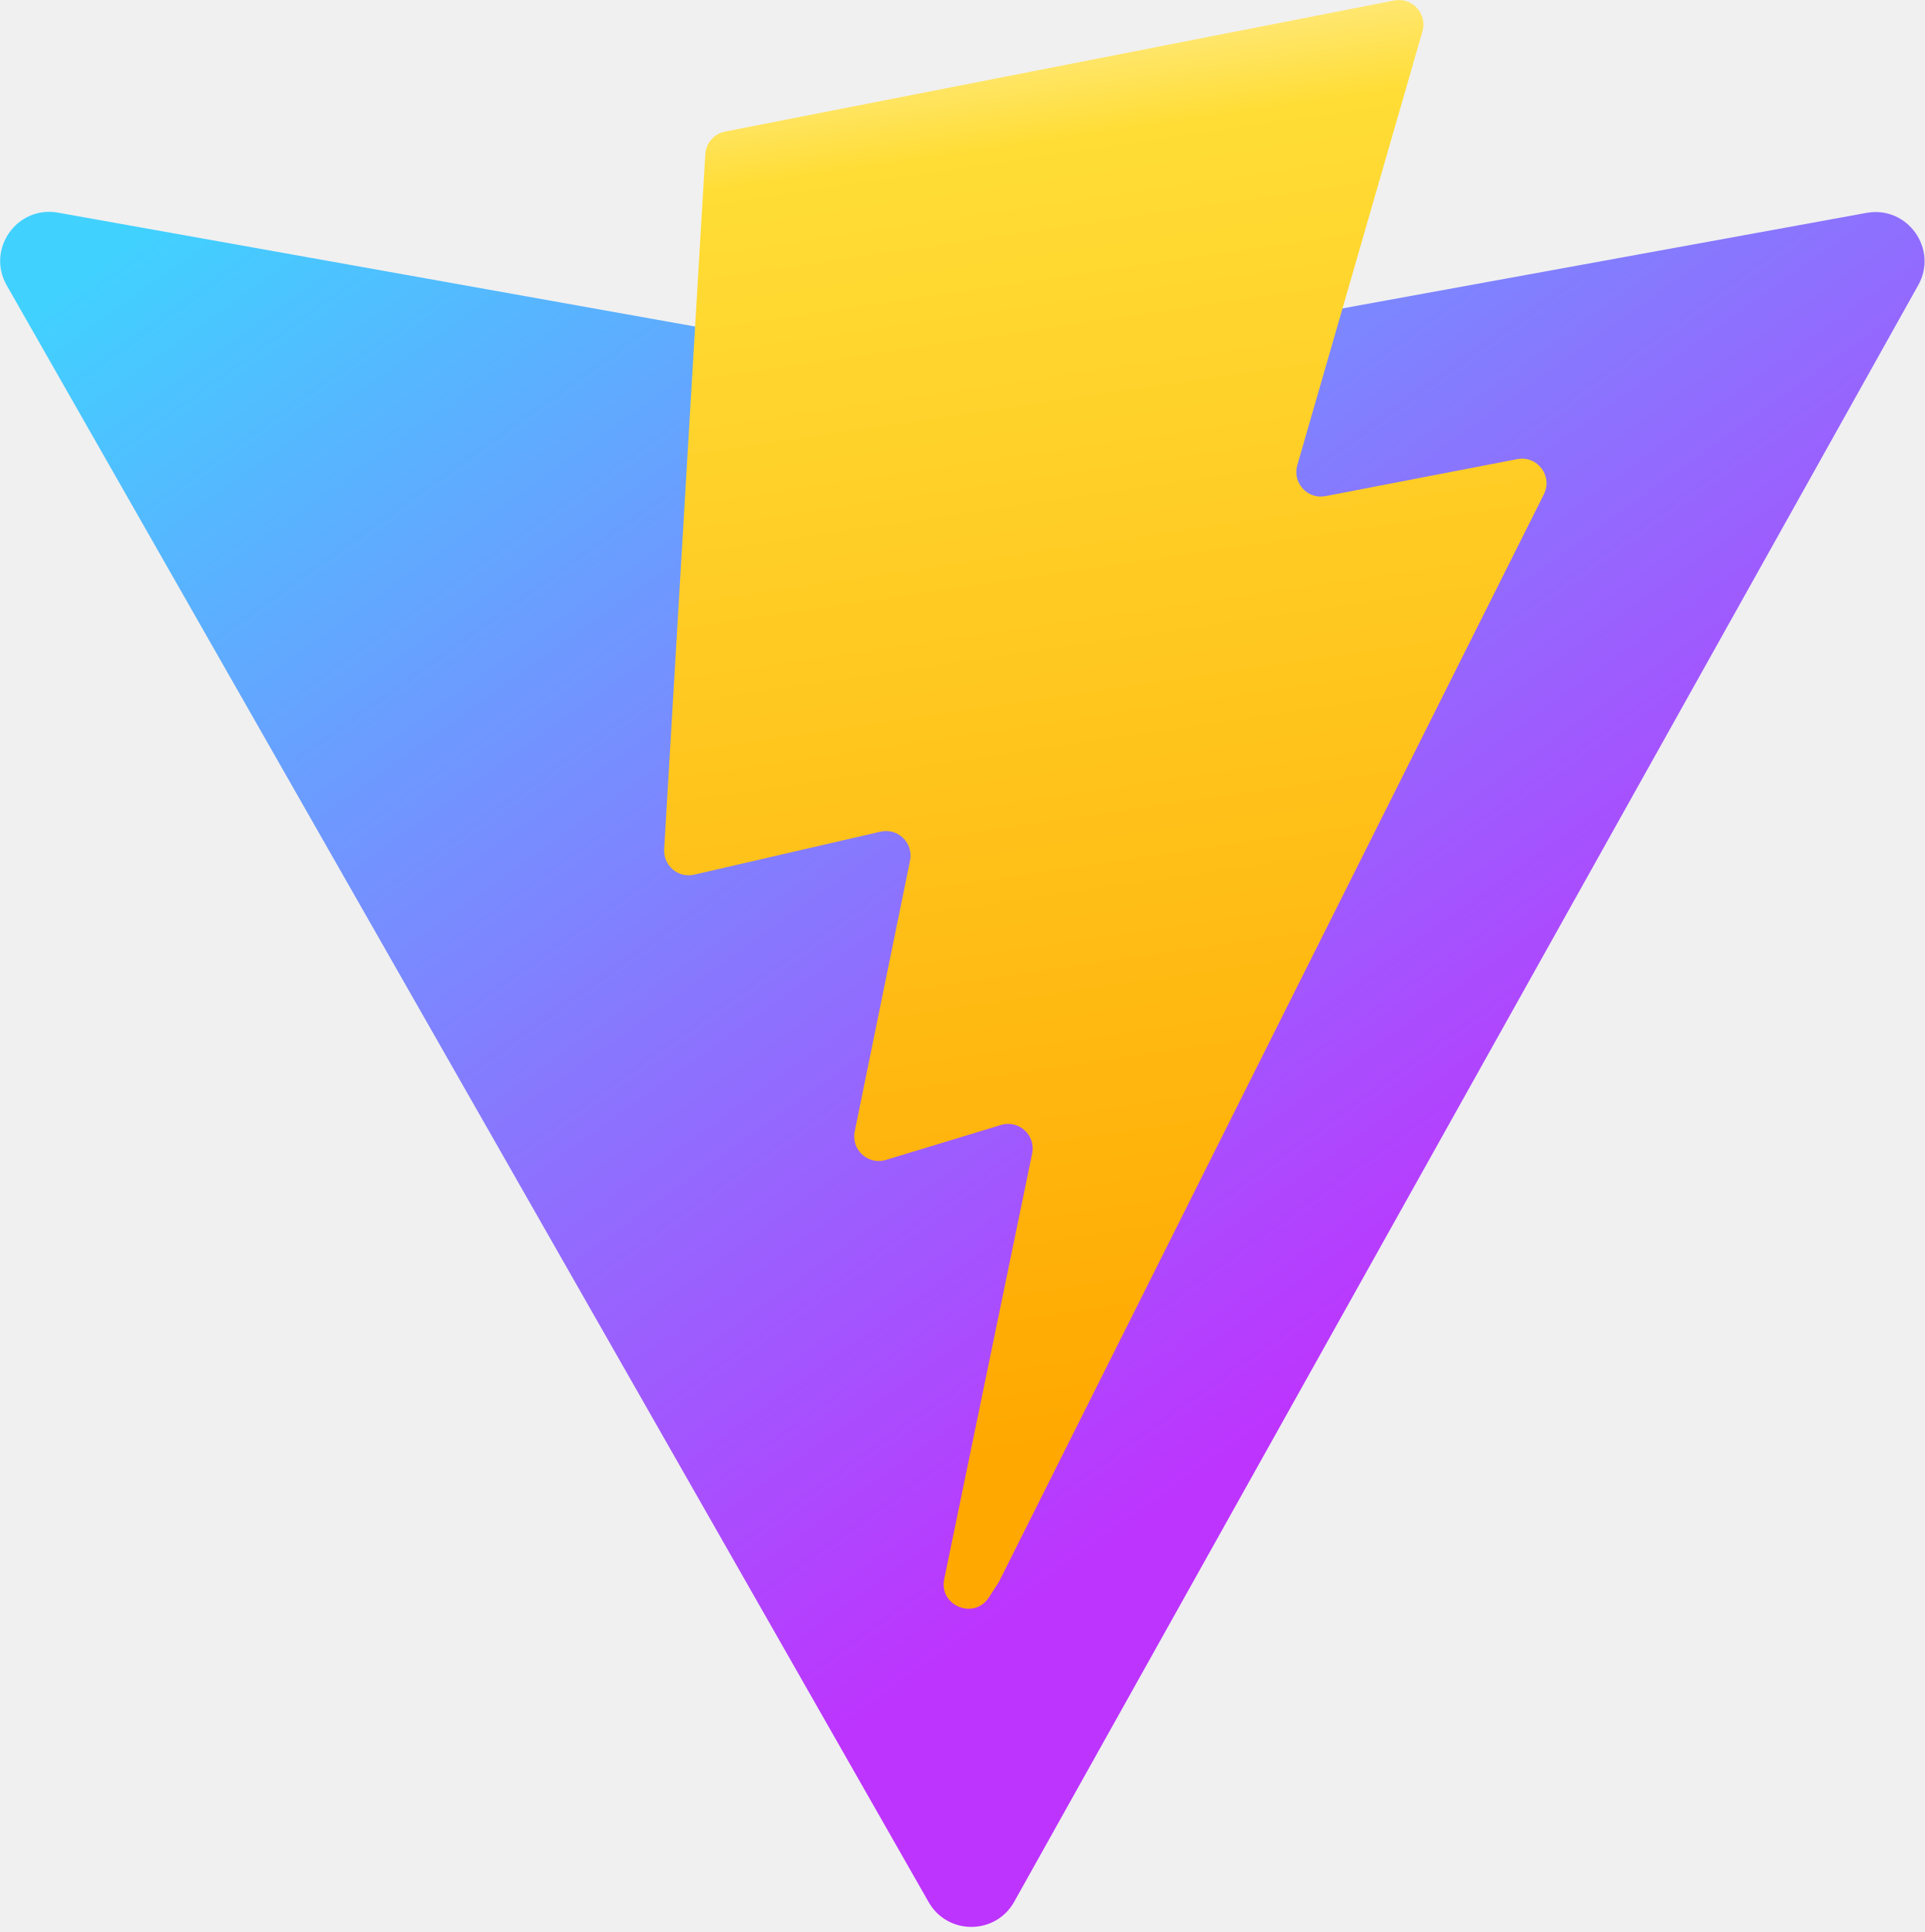
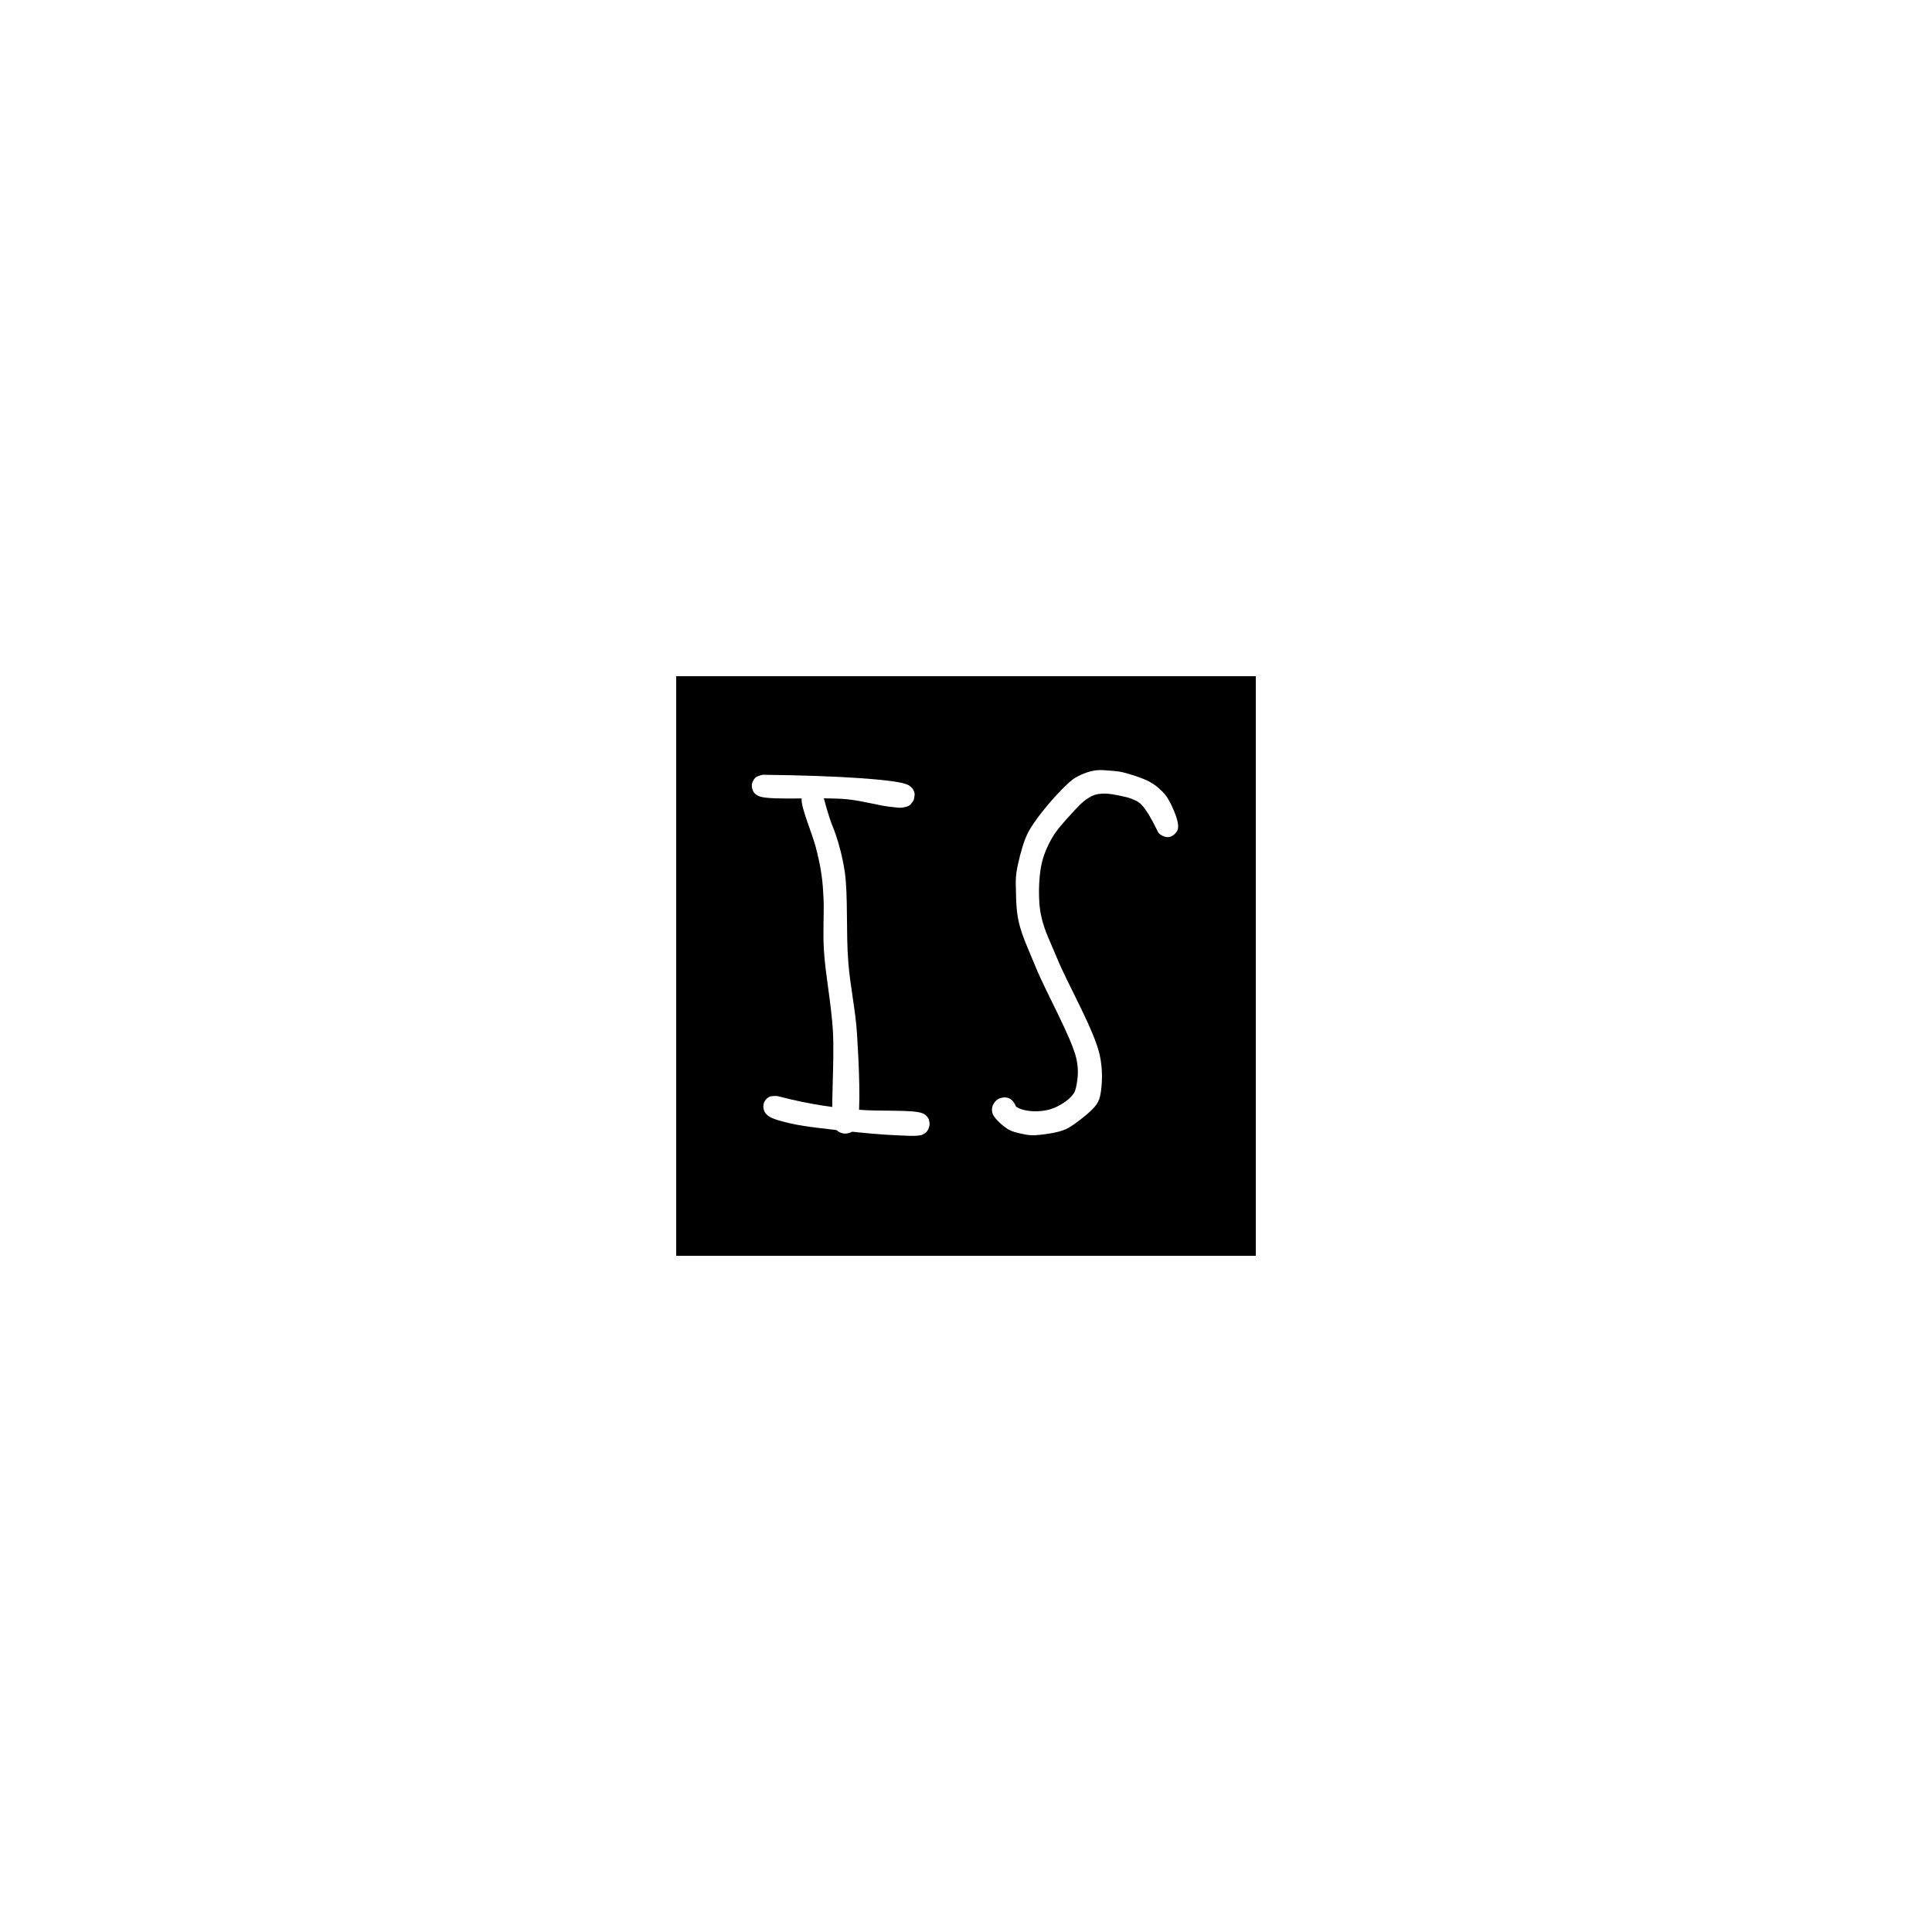
- <svg xmlns="http://www.w3.org/2000/svg" aria-hidden="true" role="img" class="iconify iconify--logos" width="31.88" height="32" preserveAspectRatio="xMidYMid meet" viewBox="0 0 256 257">
+ <svg xmlns="http://www.w3.org/2000/svg" width="1080" zoomAndPan="magnify" viewBox="0 0 810 810" height="1080" preserveAspectRatio="xMidYMid meet" version="1.0">
  <defs>
-     <linearGradient id="IconifyId1813088fe1fbc01fb466" x1="-.828%" x2="57.636%" y1="7.652%" y2="78.411%">
-       <stop offset="0%" stop-color="#41D1FF" />
-       <stop offset="100%" stop-color="#BD34FE" />
-     </linearGradient>
-     <linearGradient id="IconifyId1813088fe1fbc01fb467" x1="43.376%" x2="50.316%" y1="2.242%" y2="89.03%">
-       <stop offset="0%" stop-color="#FFEA83" />
-       <stop offset="8.333%" stop-color="#FFDD35" />
-       <stop offset="100%" stop-color="#FFA800" />
-     </linearGradient>
+     <clipPath id="e885e67d46">
+       <path d="M 283.5 283.5 L 526.5 283.5 L 526.5 526.5 L 283.5 526.5 Z M 283.5 283.5 " clip-rule="nonzero" />
+     </clipPath>
+     <clipPath id="b83752a7e9">
+       <path d="M 0.5 0.5 L 243.5 0.5 L 243.5 243.5 L 0.5 243.5 Z M 0.5 0.5 " clip-rule="nonzero" />
+     </clipPath>
+     <clipPath id="ed8d745c17">
+       <rect x="0" width="244" y="0" height="244" />
+     </clipPath>
+     <clipPath id="199091e72a">
+       <path d="M 336.055 330.391 L 360.34 330.391 L 360.34 475.297 L 336.055 475.297 Z M 336.055 330.391 " clip-rule="nonzero" />
+     </clipPath>
+     <clipPath id="060a867d62">
+       <path d="M 345.148 333.824 C 348.375 345.824 349.426 346.949 350.25 349.5 C 351.676 353.625 353.25 359.25 354.227 365.852 C 355.574 375.75 354.676 391.426 355.648 403.273 C 356.477 413.926 358.648 423 359.324 433.727 C 360.074 445.574 361.051 465.898 359.398 471.301 C 358.875 473.023 358.125 473.699 357.301 474.375 C 356.625 474.898 355.801 475.125 354.977 475.199 C 354.227 475.352 353.324 475.199 352.574 474.898 C 351.824 474.602 351.074 474.148 350.477 473.551 C 349.949 472.949 349.574 472.125 349.352 471.301 C 349.199 470.477 349.051 469.352 349.5 468.449 C 350.023 467.25 351.75 465.602 353.023 465.074 C 354 464.699 355.352 464.926 356.324 465.301 C 357.227 465.676 358.273 466.426 358.801 467.398 C 359.398 468.602 359.699 471 359.102 472.273 C 358.5 473.551 356.477 474.898 355.199 475.199 C 354.148 475.426 352.875 475.125 351.977 474.676 C 351 474.148 350.102 473.324 349.648 472.273 C 349.199 471 349.199 468.676 349.949 467.398 C 350.699 466.199 352.801 465.074 354.074 464.926 C 355.199 464.773 356.398 465.227 357.301 465.824 C 358.125 466.426 358.949 467.477 359.25 468.449 C 359.625 469.352 359.551 470.477 359.398 471.301 C 359.176 472.125 358.801 472.949 358.273 473.551 C 357.676 474.148 356.926 474.602 356.176 474.898 C 355.426 475.199 354.602 475.352 353.773 475.199 C 352.727 475.051 351.227 474.227 350.477 473.551 C 349.875 472.875 349.648 472.574 349.352 471.301 C 348.148 466.426 349.949 444.824 349.199 432.301 C 348.523 420.676 346.051 408.602 345.449 398.699 C 344.926 390.75 345.523 383.398 345.301 377.398 C 345.074 373.051 344.926 369.824 344.324 366.074 C 343.801 362.398 343.051 359.25 342 355.125 C 340.5 349.426 336 339 336.074 335.25 C 336.074 333.75 336.449 332.926 337.125 332.102 C 337.801 331.352 339 330.676 339.977 330.523 C 341.023 330.375 342.375 330.602 343.199 331.199 C 344.102 331.727 345.148 333.824 345.148 333.824 " clip-rule="nonzero" />
+     </clipPath>
+     <clipPath id="50fc9553f8">
+       <path d="M 0.055 0.391 L 24.34 0.391 L 24.34 145.297 L 0.055 145.297 Z M 0.055 0.391 " clip-rule="nonzero" />
+     </clipPath>
+     <clipPath id="f39c8a8cdd">
+       <path d="M 9.148 3.824 C 12.375 15.824 13.426 16.949 14.25 19.5 C 15.676 23.625 17.25 29.25 18.227 35.852 C 19.574 45.75 18.676 61.426 19.648 73.273 C 20.477 83.926 22.648 93 23.324 103.727 C 24.074 115.574 25.051 135.898 23.398 141.301 C 22.875 143.023 22.125 143.699 21.301 144.375 C 20.625 144.898 19.801 145.125 18.977 145.199 C 18.227 145.352 17.324 145.199 16.574 144.898 C 15.824 144.602 15.074 144.148 14.477 143.551 C 13.949 142.949 13.574 142.125 13.352 141.301 C 13.199 140.477 13.051 139.352 13.5 138.449 C 14.023 137.25 15.75 135.602 17.023 135.074 C 18 134.699 19.352 134.926 20.324 135.301 C 21.227 135.676 22.273 136.426 22.801 137.398 C 23.398 138.602 23.699 141 23.102 142.273 C 22.5 143.551 20.477 144.898 19.199 145.199 C 18.148 145.426 16.875 145.125 15.977 144.676 C 15 144.148 14.102 143.324 13.648 142.273 C 13.199 141 13.199 138.676 13.949 137.398 C 14.699 136.199 16.801 135.074 18.074 134.926 C 19.199 134.773 20.398 135.227 21.301 135.824 C 22.125 136.426 22.949 137.477 23.25 138.449 C 23.625 139.352 23.551 140.477 23.398 141.301 C 23.176 142.125 22.801 142.949 22.273 143.551 C 21.676 144.148 20.926 144.602 20.176 144.898 C 19.426 145.199 18.602 145.352 17.773 145.199 C 16.727 145.051 15.227 144.227 14.477 143.551 C 13.875 142.875 13.648 142.574 13.352 141.301 C 12.148 136.426 13.949 114.824 13.199 102.301 C 12.523 90.676 10.051 78.602 9.449 68.699 C 8.926 60.75 9.523 53.398 9.301 47.398 C 9.074 43.051 8.926 39.824 8.324 36.074 C 7.801 32.398 7.051 29.25 6 25.125 C 4.5 19.426 0 9 0.074 5.25 C 0.074 3.75 0.449 2.926 1.125 2.102 C 1.801 1.352 3 0.676 3.977 0.523 C 5.023 0.375 6.375 0.602 7.199 1.199 C 8.102 1.727 9.148 3.824 9.148 3.824 " clip-rule="nonzero" />
+     </clipPath>
+     <clipPath id="341dff06cc">
+       <rect x="0" width="25" y="0" height="146" />
+     </clipPath>
+     <clipPath id="4660aea184">
+       <path d="M 315.176 324.781 L 383.496 324.781 L 383.496 338.676 L 315.176 338.676 Z M 315.176 324.781 " clip-rule="nonzero" />
+     </clipPath>
+     <clipPath id="3e1a6ec841">
+       <path d="M 319.801 324.824 C 353.398 325.199 374.176 326.926 379.352 328.574 C 380.926 329.102 381.449 329.398 382.125 330.148 C 382.875 330.898 383.398 331.949 383.477 333 C 383.477 334.352 382.574 336.449 381.676 337.352 C 380.852 338.102 379.648 338.398 378.676 338.477 C 377.625 338.477 376.426 338.25 375.602 337.574 C 374.625 336.75 373.5 334.801 373.5 333.375 C 373.5 332.023 374.773 330.074 375.75 329.324 C 376.574 328.648 377.773 328.352 378.824 328.5 C 380.102 328.727 382.125 329.773 382.801 330.977 C 383.477 332.176 383.551 334.426 382.949 335.625 C 382.352 336.898 380.699 337.949 379.199 338.398 C 377.477 338.926 375.676 338.477 373.125 338.25 C 368.699 337.801 362.25 335.852 355.199 335.102 C 345.227 334.051 323.852 335.625 318.676 333.977 C 317.176 333.449 316.574 332.926 315.977 332.102 C 315.449 331.273 315.074 329.926 315.227 328.875 C 315.375 327.898 315.977 326.699 316.727 326.023 C 317.551 325.273 319.801 324.824 319.801 324.824 " clip-rule="nonzero" />
+     </clipPath>
+     <clipPath id="d60126eb06">
+       <path d="M 0.176 0.781 L 68.496 0.781 L 68.496 14.676 L 0.176 14.676 Z M 0.176 0.781 " clip-rule="nonzero" />
+     </clipPath>
+     <clipPath id="f6b9a10e6c">
+       <path d="M 4.801 0.824 C 38.398 1.199 59.176 2.926 64.352 4.574 C 65.926 5.102 66.449 5.398 67.125 6.148 C 67.875 6.898 68.398 7.949 68.477 9 C 68.477 10.352 67.574 12.449 66.676 13.352 C 65.852 14.102 64.648 14.398 63.676 14.477 C 62.625 14.477 61.426 14.25 60.602 13.574 C 59.625 12.75 58.5 10.801 58.5 9.375 C 58.5 8.023 59.773 6.074 60.75 5.324 C 61.574 4.648 62.773 4.352 63.824 4.5 C 65.102 4.727 67.125 5.773 67.801 6.977 C 68.477 8.176 68.551 10.426 67.949 11.625 C 67.352 12.898 65.699 13.949 64.199 14.398 C 62.477 14.926 60.676 14.477 58.125 14.25 C 53.699 13.801 47.25 11.852 40.199 11.102 C 30.227 10.051 8.852 11.625 3.676 9.977 C 2.176 9.449 1.574 8.926 0.977 8.102 C 0.449 7.273 0.074 5.926 0.227 4.875 C 0.375 3.898 0.977 2.699 1.727 2.023 C 2.551 1.273 4.801 0.824 4.801 0.824 " clip-rule="nonzero" />
+     </clipPath>
+     <clipPath id="050a4c6374">
+       <rect x="0" width="69" y="0" height="15" />
+     </clipPath>
+     <clipPath id="89c8fac1eb">
+       <path d="M 320 459.414 L 389.812 459.414 L 389.812 476.234 L 320 476.234 Z M 320 459.414 " clip-rule="nonzero" />
+     </clipPath>
+     <clipPath id="ea84253e59">
+       <path d="M 325.906 459.523 C 340.758 463.426 351.105 464.477 359.656 465.227 C 368.434 466.051 382.383 465.148 386.434 466.648 C 387.855 467.102 388.383 467.699 388.906 468.523 C 389.434 469.273 389.809 470.477 389.73 471.449 C 389.656 472.426 389.207 473.625 388.605 474.375 C 387.934 475.051 386.957 475.801 385.906 475.949 C 384.707 476.102 382.531 475.5 381.559 474.676 C 380.809 474.074 380.281 472.949 380.133 471.977 C 379.98 471 380.059 469.801 380.656 468.898 C 381.332 467.852 383.133 466.648 384.406 466.426 C 385.383 466.199 386.582 466.574 387.406 467.102 C 388.23 467.551 389.133 468.449 389.434 469.426 C 389.73 470.625 389.508 472.801 388.906 473.926 C 388.383 474.824 387.633 475.352 386.434 475.801 C 384.184 476.551 379.684 476.102 375.406 475.949 C 369.633 475.727 361.906 474.977 354.855 474.227 C 347.355 473.398 337.758 472.426 331.758 471.074 C 327.855 470.176 324.258 469.273 322.309 468 C 321.258 467.25 320.582 466.426 320.281 465.449 C 319.906 464.477 319.98 463.125 320.355 462.148 C 320.73 461.25 321.707 460.199 322.605 459.824 C 323.582 459.375 325.906 459.523 325.906 459.523 " clip-rule="nonzero" />
+     </clipPath>
+     <clipPath id="9f1efd13b6">
+       <path d="M 0 0.414 L 69.812 0.414 L 69.812 17.234 L 0 17.234 Z M 0 0.414 " clip-rule="nonzero" />
+     </clipPath>
+     <clipPath id="0607a97bc5">
+       <path d="M 5.906 0.523 C 20.758 4.426 31.105 5.477 39.656 6.227 C 48.434 7.051 62.383 6.148 66.434 7.648 C 67.855 8.102 68.383 8.699 68.906 9.523 C 69.434 10.273 69.809 11.477 69.73 12.449 C 69.656 13.426 69.207 14.625 68.605 15.375 C 67.934 16.051 66.957 16.801 65.906 16.949 C 64.707 17.102 62.531 16.5 61.559 15.676 C 60.809 15.074 60.281 13.949 60.133 12.977 C 59.98 12 60.059 10.801 60.656 9.898 C 61.332 8.852 63.133 7.648 64.406 7.426 C 65.383 7.199 66.582 7.574 67.406 8.102 C 68.23 8.551 69.133 9.449 69.434 10.426 C 69.73 11.625 69.508 13.801 68.906 14.926 C 68.383 15.824 67.633 16.352 66.434 16.801 C 64.184 17.551 59.684 17.102 55.406 16.949 C 49.633 16.727 41.906 15.977 34.855 15.227 C 27.355 14.398 17.758 13.426 11.758 12.074 C 7.855 11.176 4.258 10.273 2.309 9 C 1.258 8.25 0.582 7.426 0.281 6.449 C -0.094 5.477 -0.02 4.125 0.355 3.148 C 0.73 2.25 1.707 1.199 2.605 0.824 C 3.582 0.375 5.906 0.523 5.906 0.523 " clip-rule="nonzero" />
+     </clipPath>
+     <clipPath id="2cdd2f8ad1">
+       <rect x="0" width="70" y="0" height="18" />
+     </clipPath>
+     <clipPath id="f69fec5fc7">
+       <path d="M 415.645 322.57 L 494 322.57 L 494 476 L 415.645 476 Z M 415.645 322.57 " clip-rule="nonzero" />
+     </clipPath>
+     <clipPath id="731a5e4b9a">
+       <path d="M 484.949 347.699 C 479.625 336.898 477.375 336.148 475.574 335.398 C 474 334.648 472.727 334.273 470.852 333.898 C 468.301 333.301 464.25 332.477 461.625 332.773 C 459.602 332.926 458.176 333.375 456.449 334.5 C 453.898 335.926 451.125 339.074 448.648 341.773 C 446.023 344.699 443.023 347.926 441.074 351.301 C 439.199 354.523 437.773 357.898 436.875 361.426 C 435.977 365.102 435.676 369.074 435.602 372.977 C 435.602 376.875 435.676 380.625 436.727 384.898 C 437.926 390.227 440.477 395.176 443.324 402.074 C 447.676 412.648 458.625 431.625 461.023 442.125 C 462.449 448.5 462.074 454.352 461.477 458.176 C 461.102 460.352 460.801 461.477 459.602 463.199 C 457.801 465.75 453.227 469.273 450.602 471.148 C 448.727 472.426 447.676 473.176 445.574 473.926 C 442.574 474.977 437.102 475.801 433.949 475.949 C 431.773 476.023 430.352 475.801 428.477 475.352 C 426.523 474.977 424.426 474.523 422.551 473.398 C 420.375 472.051 417.227 469.199 416.324 467.324 C 415.801 466.199 415.801 465.074 416.102 464.023 C 416.324 463.051 417 461.926 417.824 461.25 C 418.648 460.574 419.852 460.125 420.898 460.125 C 421.949 460.125 423.227 460.352 424.051 461.102 C 425.102 461.926 426.227 463.949 426.227 465.375 C 426.148 466.801 425.023 468.824 423.824 469.574 C 422.625 470.398 420.375 470.551 419.023 470.023 C 417.75 469.426 416.398 467.551 416.023 466.273 C 415.727 465.227 415.875 463.949 416.477 462.977 C 417.148 461.852 419.023 460.426 420.375 460.199 C 421.426 459.898 422.699 460.199 423.602 460.801 C 424.5 461.398 424.727 463.051 425.773 463.801 C 427.125 464.852 429.301 465.523 431.477 465.75 C 434.176 466.125 438 465.898 441 464.852 C 444.074 463.801 447.977 461.324 449.625 459.148 C 450.824 457.727 451.051 456.375 451.426 454.426 C 451.875 451.727 452.25 448.574 451.352 444.148 C 449.398 435.227 438.602 416.176 434.25 405.523 C 431.25 398.176 428.477 392.477 427.125 386.551 C 426 381.676 426 376.574 425.926 372.75 C 425.852 370.051 425.773 368.477 426.148 365.773 C 426.75 361.801 428.398 355.273 429.898 351.523 C 430.949 348.898 431.852 347.477 433.352 345.227 C 435.449 342.074 438.75 338.023 441.523 334.875 C 444.227 331.949 447.375 328.574 449.773 326.773 C 451.426 325.574 452.699 325.051 454.273 324.375 C 455.926 323.699 457.727 323.176 459.602 322.949 C 461.477 322.727 463.574 322.949 465.449 323.102 C 467.398 323.25 468.898 323.324 471 323.852 C 474.074 324.602 479.176 326.25 481.949 327.75 C 483.898 328.801 485.25 329.852 486.602 331.199 C 487.949 332.398 489 333.602 489.977 335.398 C 491.477 337.875 493.426 342.602 493.801 345 C 494.023 346.352 494.023 347.324 493.574 348.301 C 493.125 349.199 492.074 350.176 491.25 350.551 C 490.574 350.926 489.824 351.074 489.074 350.926 C 488.102 350.852 486.75 350.176 486.074 349.574 C 485.477 349.051 484.949 347.699 484.949 347.699 " clip-rule="nonzero" />
+     </clipPath>
+     <clipPath id="d67700a827">
+       <path d="M 0.68 0.57 L 79 0.57 L 79 154 L 0.68 154 Z M 0.68 0.57 " clip-rule="nonzero" />
+     </clipPath>
+     <clipPath id="9e6eded806">
+       <path d="M 69.949 25.699 C 64.625 14.898 62.375 14.148 60.574 13.398 C 59 12.648 57.727 12.273 55.852 11.898 C 53.301 11.301 49.25 10.477 46.625 10.773 C 44.602 10.926 43.176 11.375 41.449 12.5 C 38.898 13.926 36.125 17.074 33.648 19.773 C 31.023 22.699 28.023 25.926 26.074 29.301 C 24.199 32.523 22.773 35.898 21.875 39.426 C 20.977 43.102 20.676 47.074 20.602 50.977 C 20.602 54.875 20.676 58.625 21.727 62.898 C 22.926 68.227 25.477 73.176 28.324 80.074 C 32.676 90.648 43.625 109.625 46.023 120.125 C 47.449 126.5 47.074 132.352 46.477 136.176 C 46.102 138.352 45.801 139.477 44.602 141.199 C 42.801 143.75 38.227 147.273 35.602 149.148 C 33.727 150.426 32.676 151.176 30.574 151.926 C 27.574 152.977 22.102 153.801 18.949 153.949 C 16.773 154.023 15.352 153.801 13.477 153.352 C 11.523 152.977 9.426 152.523 7.551 151.398 C 5.375 150.051 2.227 147.199 1.324 145.324 C 0.801 144.199 0.801 143.074 1.102 142.023 C 1.324 141.051 2 139.926 2.824 139.25 C 3.648 138.574 4.852 138.125 5.898 138.125 C 6.949 138.125 8.227 138.352 9.051 139.102 C 10.102 139.926 11.227 141.949 11.227 143.375 C 11.148 144.801 10.023 146.824 8.824 147.574 C 7.625 148.398 5.375 148.551 4.023 148.023 C 2.75 147.426 1.398 145.551 1.023 144.273 C 0.727 143.227 0.875 141.949 1.477 140.977 C 2.148 139.852 4.023 138.426 5.375 138.199 C 6.426 137.898 7.699 138.199 8.602 138.801 C 9.5 139.398 9.727 141.051 10.773 141.801 C 12.125 142.852 14.301 143.523 16.477 143.75 C 19.176 144.125 23 143.898 26 142.852 C 29.074 141.801 32.977 139.324 34.625 137.148 C 35.824 135.727 36.051 134.375 36.426 132.426 C 36.875 129.727 37.25 126.574 36.352 122.148 C 34.398 113.227 23.602 94.176 19.25 83.523 C 16.25 76.176 13.477 70.477 12.125 64.551 C 11 59.676 11 54.574 10.926 50.75 C 10.852 48.051 10.773 46.477 11.148 43.773 C 11.75 39.801 13.398 33.273 14.898 29.523 C 15.949 26.898 16.852 25.477 18.352 23.227 C 20.449 20.074 23.75 16.023 26.523 12.875 C 29.227 9.949 32.375 6.574 34.773 4.773 C 36.426 3.574 37.699 3.051 39.273 2.375 C 40.926 1.699 42.727 1.176 44.602 0.949 C 46.477 0.727 48.574 0.949 50.449 1.102 C 52.398 1.25 53.898 1.324 56 1.852 C 59.074 2.602 64.176 4.25 66.949 5.75 C 68.898 6.801 70.25 7.852 71.602 9.199 C 72.949 10.398 74 11.602 74.977 13.398 C 76.477 15.875 78.426 20.602 78.801 23 C 79.023 24.352 79.023 25.324 78.574 26.301 C 78.125 27.199 77.074 28.176 76.25 28.551 C 75.574 28.926 74.824 29.074 74.074 28.926 C 73.102 28.852 71.75 28.176 71.074 27.574 C 70.477 27.051 69.949 25.699 69.949 25.699 " clip-rule="nonzero" />
+     </clipPath>
+     <clipPath id="9294d7c6db">
+       <rect x="0" width="79" y="0" height="154" />
+     </clipPath>
  </defs>
-   <path fill="url(#IconifyId1813088fe1fbc01fb466)" d="M255.153 37.938L134.897 252.976c-2.483 4.44-8.862 4.466-11.382.048L.875 37.958c-2.746-4.814 1.371-10.646 6.827-9.67l120.385 21.517a6.537 6.537 0 0 0 2.322-.004l117.867-21.483c5.438-.991 9.574 4.796 6.877 9.62Z" />
-   <path fill="url(#IconifyId1813088fe1fbc01fb467)" d="M185.432.063L96.44 17.501a3.268 3.268 0 0 0-2.634 3.014l-5.474 92.456a3.268 3.268 0 0 0 3.997 3.378l24.777-5.718c2.318-.535 4.413 1.507 3.936 3.838l-7.361 36.047c-.495 2.426 1.782 4.5 4.151 3.78l15.304-4.649c2.372-.72 4.652 1.36 4.15 3.788l-11.698 56.621c-.732 3.542 3.979 5.473 5.943 2.437l1.313-2.028l72.516-144.72c1.215-2.423-.88-5.186-3.54-4.672l-25.505 4.922c-2.396.462-4.435-1.77-3.759-4.114l16.646-57.705c.677-2.35-1.37-4.583-3.769-4.113Z" />
+   <rect x="-81" width="972" fill="#ffffff" y="-81" height="972" fill-opacity="1" />
+   <rect x="-81" width="972" fill="#ffffff" y="-81" height="972" fill-opacity="1" />
+   <g clip-path="url(#e885e67d46)">
+     <g transform="matrix(1, 0, 0, 1, 283, 283)">
+       <g clip-path="url(#ed8d745c17)">
+         <g clip-path="url(#b83752a7e9)">
+           <path fill="#000000" d="M 0.5 0.5 L 243.5 0.5 L 243.5 243.5 L 0.5 243.5 Z M 0.5 0.5 " fill-opacity="1" fill-rule="nonzero" />
+         </g>
+       </g>
+     </g>
+   </g>
+   <g clip-path="url(#199091e72a)">
+     <g clip-path="url(#060a867d62)">
+       <g transform="matrix(1, 0, 0, 1, 336, 330)">
+         <g clip-path="url(#341dff06cc)">
+           <g clip-path="url(#50fc9553f8)">
+             <g clip-path="url(#f39c8a8cdd)">
+               <rect x="-514.2" width="1166.4" fill="#ffffff" height="1166.4" y="-508.2" fill-opacity="1" />
+             </g>
+           </g>
+         </g>
+       </g>
+     </g>
+   </g>
+   <g clip-path="url(#4660aea184)">
+     <g clip-path="url(#3e1a6ec841)">
+       <g transform="matrix(1, 0, 0, 1, 315, 324)">
+         <g clip-path="url(#050a4c6374)">
+           <g clip-path="url(#d60126eb06)">
+             <g clip-path="url(#f6b9a10e6c)">
+               <rect x="-493.2" width="1166.4" fill="#ffffff" height="1166.4" y="-502.2" fill-opacity="1" />
+             </g>
+           </g>
+         </g>
+       </g>
+     </g>
+   </g>
+   <g clip-path="url(#89c8fac1eb)">
+     <g clip-path="url(#ea84253e59)">
+       <g transform="matrix(1, 0, 0, 1, 320, 459)">
+         <g clip-path="url(#2cdd2f8ad1)">
+           <g clip-path="url(#9f1efd13b6)">
+             <g clip-path="url(#0607a97bc5)">
+               <rect x="-498.2" width="1166.4" fill="#ffffff" height="1166.4" y="-637.2" fill-opacity="1" />
+             </g>
+           </g>
+         </g>
+       </g>
+     </g>
+   </g>
+   <g clip-path="url(#f69fec5fc7)">
+     <g clip-path="url(#731a5e4b9a)">
+       <g transform="matrix(1, 0, 0, 1, 415, 322)">
+         <g clip-path="url(#9294d7c6db)">
+           <g clip-path="url(#d67700a827)">
+             <g clip-path="url(#9e6eded806)">
+               <rect x="-593.2" width="1166.4" fill="#ffffff" height="1166.4" y="-500.2" fill-opacity="1" />
+             </g>
+           </g>
+         </g>
+       </g>
+     </g>
+   </g>
</svg>
